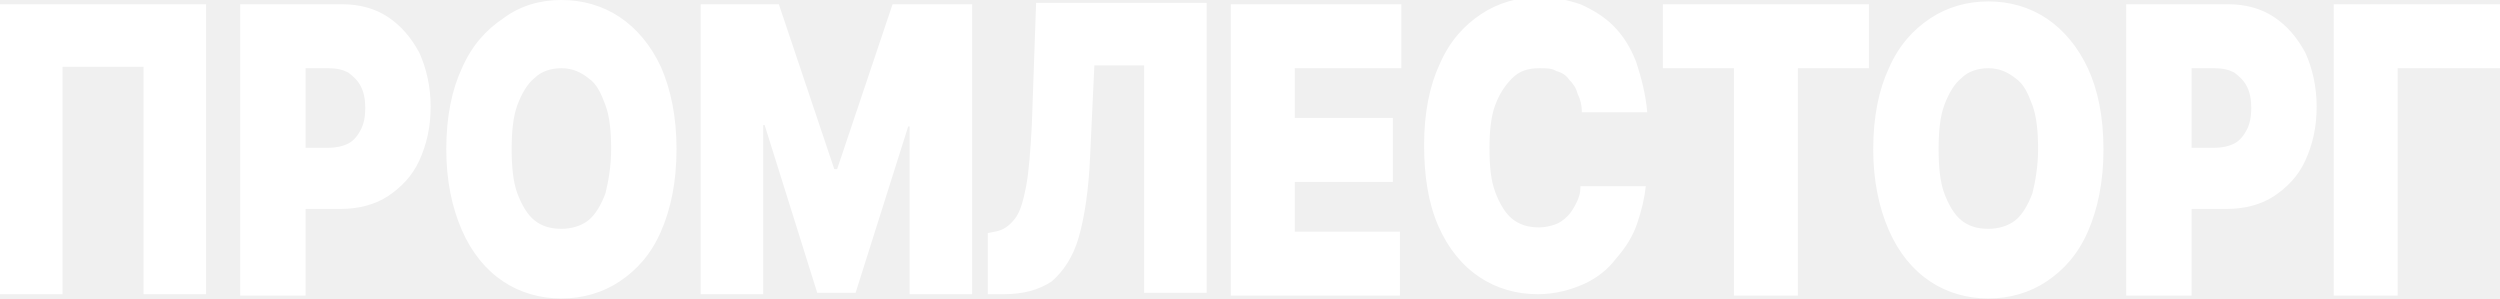
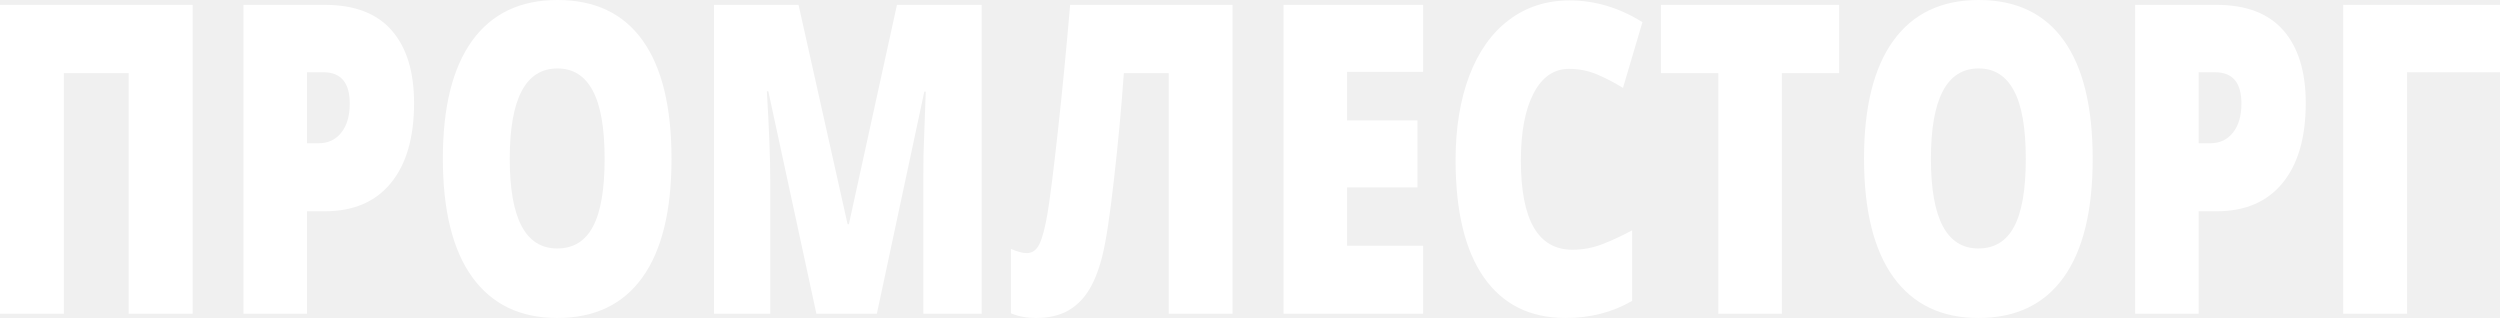
- <svg xmlns="http://www.w3.org/2000/svg" version="1.1" id="Слой_1" x="0px" y="0px" viewBox="0 0 175.9 21" style="enable-background:new 0 0 175.9 21;" xml:space="preserve">
-   <style type="text/css">
- 	.st0{fill:#FFFFFF;}
- </style>
-   <path class="st0" d="M14.5,0.3v20.4h-4.4v-16H4.4v16H0V0.3H14.5z M16.9,20.7V0.3h7.2c1.2,0,2.3,0.3,3.2,0.9c0.9,0.6,1.6,1.4,2.2,2.5  c0.5,1.1,0.8,2.4,0.8,3.8c0,1.5-0.3,2.7-0.8,3.8c-0.5,1.1-1.3,1.9-2.2,2.5c-0.9,0.6-2.1,0.9-3.3,0.9h-4.3v-4.3h3.4  c0.5,0,1-0.1,1.4-0.3c0.4-0.2,0.7-0.6,0.9-1c0.2-0.4,0.3-0.9,0.3-1.5c0-0.6-0.1-1.1-0.3-1.5c-0.2-0.4-0.5-0.7-0.9-1  c-0.4-0.2-0.8-0.3-1.4-0.3h-1.6v16H16.9z M47.6,10.5c0,2.3-0.4,4.2-1.1,5.8c-0.7,1.6-1.7,2.7-2.9,3.5C42.4,20.6,41,21,39.5,21  c-1.5,0-2.9-0.4-4.1-1.2c-1.2-0.8-2.2-2-2.9-3.6c-0.7-1.6-1.1-3.5-1.1-5.7c0-2.3,0.4-4.2,1.1-5.7c0.7-1.6,1.7-2.7,2.9-3.5  C36.6,0.4,38,0,39.5,0c1.5,0,2.9,0.4,4.1,1.2c1.2,0.8,2.2,2,2.9,3.5C47.2,6.3,47.6,8.2,47.6,10.5z M43,10.5c0-1.2-0.1-2.3-0.4-3.1  c-0.3-0.8-0.6-1.5-1.2-1.9c-0.5-0.4-1.1-0.7-1.9-0.7c-0.7,0-1.4,0.2-1.9,0.7c-0.5,0.4-0.9,1.1-1.2,1.9c-0.3,0.8-0.4,1.9-0.4,3.1  s0.1,2.3,0.4,3.1c0.3,0.8,0.7,1.5,1.2,1.9c0.5,0.4,1.1,0.6,1.9,0.6c0.7,0,1.4-0.2,1.9-0.6c0.5-0.4,0.9-1.1,1.2-1.9  C42.8,12.8,43,11.7,43,10.5z M49.2,0.3h5.6l3.9,11.6h0.2l3.9-11.6h5.6v20.4H64V8.9h-0.1l-3.7,11.7h-2.7L53.8,8.8h-0.1v11.9h-4.4V0.3  z M69.5,20.7v-4.3l0.5-0.1c0.6-0.1,1-0.4,1.4-0.9c0.4-0.5,0.6-1.3,0.8-2.3c0.2-1.1,0.3-2.5,0.4-4.3l0.3-8.6h12v20.4h-4.4V4.6H77  L76.7,11c-0.1,2.4-0.4,4.3-0.8,5.7s-1.1,2.4-1.9,3.1c-0.9,0.6-2,0.9-3.4,0.9H69.5z M86.6,20.7V0.3h12v4.5h-7.5v3.5h6.9v4.5h-6.9v3.5  h7.4v4.5H86.6z M115.9,7.9h-4.6c0-0.5-0.1-0.9-0.3-1.3c-0.1-0.4-0.3-0.7-0.6-1c-0.2-0.3-0.5-0.5-0.9-0.6c-0.3-0.2-0.7-0.2-1.2-0.2  c-0.8,0-1.4,0.2-1.9,0.7c-0.5,0.5-0.9,1.1-1.2,1.9c-0.3,0.8-0.4,1.9-0.4,3c0,1.3,0.1,2.3,0.4,3.1c0.3,0.8,0.7,1.5,1.2,1.9  c0.5,0.4,1.1,0.6,1.9,0.6c0.4,0,0.8-0.1,1.1-0.2c0.3-0.1,0.6-0.3,0.9-0.6c0.2-0.2,0.4-0.5,0.6-0.9c0.2-0.4,0.3-0.7,0.3-1.2l4.6,0  c-0.1,0.9-0.3,1.7-0.6,2.6c-0.3,0.9-0.8,1.7-1.5,2.5c-0.6,0.8-1.4,1.4-2.3,1.8s-2,0.7-3.2,0.7c-1.5,0-2.9-0.4-4.1-1.2  c-1.2-0.8-2.2-2-2.9-3.6c-0.7-1.6-1-3.5-1-5.7c0-2.3,0.4-4.2,1.1-5.7c0.7-1.6,1.7-2.7,2.9-3.5c1.2-0.8,2.6-1.2,4.1-1.2  c1.1,0,2,0.2,2.9,0.5c0.9,0.4,1.7,0.9,2.3,1.5c0.7,0.7,1.2,1.5,1.6,2.5C115.5,5.5,115.8,6.7,115.9,7.9z M117,4.8V0.3h14.5v4.5h-5v16  H122v-16H117z M148,10.5c0,2.3-0.4,4.2-1.1,5.8c-0.7,1.6-1.7,2.7-2.9,3.5c-1.2,0.8-2.6,1.2-4.1,1.2c-1.5,0-2.9-0.4-4.1-1.2  c-1.2-0.8-2.2-2-2.9-3.6c-0.7-1.6-1.1-3.5-1.1-5.7c0-2.3,0.4-4.2,1.1-5.7c0.7-1.6,1.7-2.7,2.9-3.5c1.2-0.8,2.6-1.2,4.1-1.2  c1.5,0,2.9,0.4,4.1,1.2c1.2,0.8,2.2,2,2.9,3.5C147.6,6.3,148,8.2,148,10.5z M143.4,10.5c0-1.2-0.1-2.3-0.4-3.1  c-0.3-0.8-0.6-1.5-1.2-1.9c-0.5-0.4-1.1-0.7-1.9-0.7c-0.7,0-1.4,0.2-1.9,0.7c-0.5,0.4-0.9,1.1-1.2,1.9c-0.3,0.8-0.4,1.9-0.4,3.1  s0.1,2.3,0.4,3.1c0.3,0.8,0.7,1.5,1.2,1.9c0.5,0.4,1.1,0.6,1.9,0.6c0.7,0,1.4-0.2,1.9-0.6c0.5-0.4,0.9-1.1,1.2-1.9  C143.2,12.8,143.4,11.7,143.4,10.5z M149.6,20.7V0.3h7.2c1.2,0,2.3,0.3,3.2,0.9c0.9,0.6,1.6,1.4,2.2,2.5c0.5,1.1,0.8,2.4,0.8,3.8  c0,1.5-0.3,2.7-0.8,3.8c-0.5,1.1-1.3,1.9-2.2,2.5c-0.9,0.6-2.1,0.9-3.3,0.9h-4.3v-4.3h3.4c0.5,0,1-0.1,1.4-0.3  c0.4-0.2,0.7-0.6,0.9-1c0.2-0.4,0.3-0.9,0.3-1.5c0-0.6-0.1-1.1-0.3-1.5c-0.2-0.4-0.5-0.7-0.9-1c-0.4-0.2-0.8-0.3-1.4-0.3h-1.6v16  H149.6z M175.9,0.3v4.5h-7.2v16h-4.5V0.3H175.9z" />
+ <svg xmlns="http://www.w3.org/2000/svg" width="228" height="29" viewBox="0 0 228 29" fill="none">
+   <path d="M17.569 28.615H11.732V6.667H5.822V28.615H0V0.443H17.569V28.615Z" fill="white" />
+   <path d="M37.763 9.403C37.763 12.551 37.054 14.985 35.636 16.706C34.229 18.415 32.224 19.269 29.624 19.269H27.996V28.615H22.203V0.443H29.624C32.332 0.443 34.365 1.22 35.724 2.775C37.083 4.329 37.763 6.539 37.763 9.403ZM27.996 13.065H29.052C29.922 13.065 30.611 12.743 31.12 12.101C31.638 11.459 31.897 10.572 31.897 9.442C31.897 7.541 31.095 6.59 29.492 6.59H27.996V13.065Z" fill="white" />
+   <path d="M61.242 14.49C61.242 19.231 60.357 22.834 58.587 25.3C56.818 27.767 54.227 29 50.815 29C47.452 29 44.871 27.76 43.072 25.281C41.283 22.802 40.388 19.192 40.388 14.452C40.388 9.763 41.278 6.185 43.057 3.719C44.846 1.24 47.442 0 50.844 0C54.256 0 56.842 1.227 58.602 3.68C60.362 6.134 61.242 9.737 61.242 14.49ZM46.489 14.49C46.489 19.937 47.931 22.66 50.815 22.66C52.282 22.66 53.367 21.999 54.071 20.676C54.784 19.353 55.141 17.291 55.141 14.49C55.141 11.677 54.779 9.602 54.056 8.266C53.342 6.918 52.272 6.243 50.844 6.243C47.941 6.243 46.489 8.992 46.489 14.49Z" fill="white" />
+   <path d="M74.455 28.615L70.07 8.324H69.938C70.144 11.78 70.246 14.465 70.246 16.379V28.615H65.114V0.443H72.827L77.3 20.445H77.418L81.802 0.443H89.531V28.615H84.208V16.263C84.208 15.621 84.213 14.908 84.222 14.124C84.242 13.341 84.31 11.42 84.428 8.363H84.296L79.969 28.615H74.455Z" fill="white" />
+   <path d="M112.409 28.615H106.587V6.667H102.495C102.27 9.866 101.967 13.122 101.586 16.436C101.214 19.751 100.858 22.076 100.515 23.412C100.173 24.748 99.738 25.814 99.21 26.611C98.692 27.394 98.047 27.992 97.274 28.403C96.502 28.801 95.568 29 94.473 29C93.642 29 92.885 28.859 92.2 28.576V22.699C92.787 22.956 93.266 23.084 93.637 23.084C94.146 23.084 94.532 22.808 94.796 22.256C95.07 21.691 95.319 20.74 95.544 19.404C95.769 18.055 96.082 15.563 96.482 11.928C96.883 8.279 97.255 4.451 97.597 0.443H112.409V28.615Z" fill="white" />
+   <path d="M129.787 28.615H117.058V0.443H129.787V6.551H122.85V10.983H129.274V17.092H122.85V22.41H129.787V28.615Z" fill="white" />
+   <path d="M143.088 6.282C141.71 6.282 140.634 7.027 139.862 8.517C139.09 9.994 138.704 12.037 138.704 14.645C138.704 20.066 140.273 22.776 143.411 22.776C144.359 22.776 145.278 22.603 146.168 22.256C147.058 21.909 147.952 21.491 148.852 21.003V27.439C147.063 28.48 145.039 29 142.78 29C139.544 29 137.061 27.767 135.331 25.3C133.61 22.834 132.749 19.269 132.749 14.606C132.749 11.69 133.165 9.127 133.996 6.918C134.837 4.708 136.039 3.012 137.604 1.831C139.178 0.636 141.026 0.039 143.147 0.039C145.464 0.039 147.679 0.7 149.79 2.023L148.016 8.016C147.224 7.528 146.432 7.117 145.64 6.783C144.848 6.449 143.998 6.282 143.088 6.282Z" fill="white" />
+   <path d="M162.505 28.615H156.712V6.667H151.477V0.443H167.726V6.667H162.505V28.615Z" fill="white" />
+   <path d="M190.853 14.49C190.853 19.231 189.968 22.834 188.199 25.3C186.429 27.767 183.838 29 180.426 29C177.063 29 174.482 27.76 172.683 25.281C170.894 22.802 169.999 19.192 169.999 14.452C169.999 9.763 170.889 6.185 172.668 3.719C174.457 1.24 177.053 0 180.455 0C183.867 0 186.453 1.227 188.213 3.68C189.973 6.134 190.853 9.737 190.853 14.49ZM176.1 14.49C176.1 19.937 177.542 22.66 180.426 22.66C181.893 22.66 182.978 21.999 183.682 20.676C184.395 19.353 184.752 17.291 184.752 14.49C184.752 11.677 184.391 9.602 183.667 8.266C182.953 6.918 181.883 6.243 180.455 6.243C177.552 6.243 176.1 8.992 176.1 14.49Z" fill="white" />
+   <path d="M210.284 9.403C210.284 12.551 209.576 14.985 208.158 16.706C206.75 18.415 204.746 19.269 202.145 19.269H200.517V28.615H194.725V0.443H202.145C204.853 0.443 206.887 1.22 208.246 2.775C209.605 4.329 210.284 6.539 210.284 9.403ZM200.517 13.065H201.573C202.443 13.065 203.133 12.743 203.641 12.101C204.159 11.459 204.418 10.572 204.418 9.442C204.418 7.541 203.617 6.59 202.013 6.59H200.517V13.065Z" fill="white" />
+   <path d="M228 0.443V6.59H219.523V28.615H213.701V0.443H228Z" fill="white" />
</svg>
